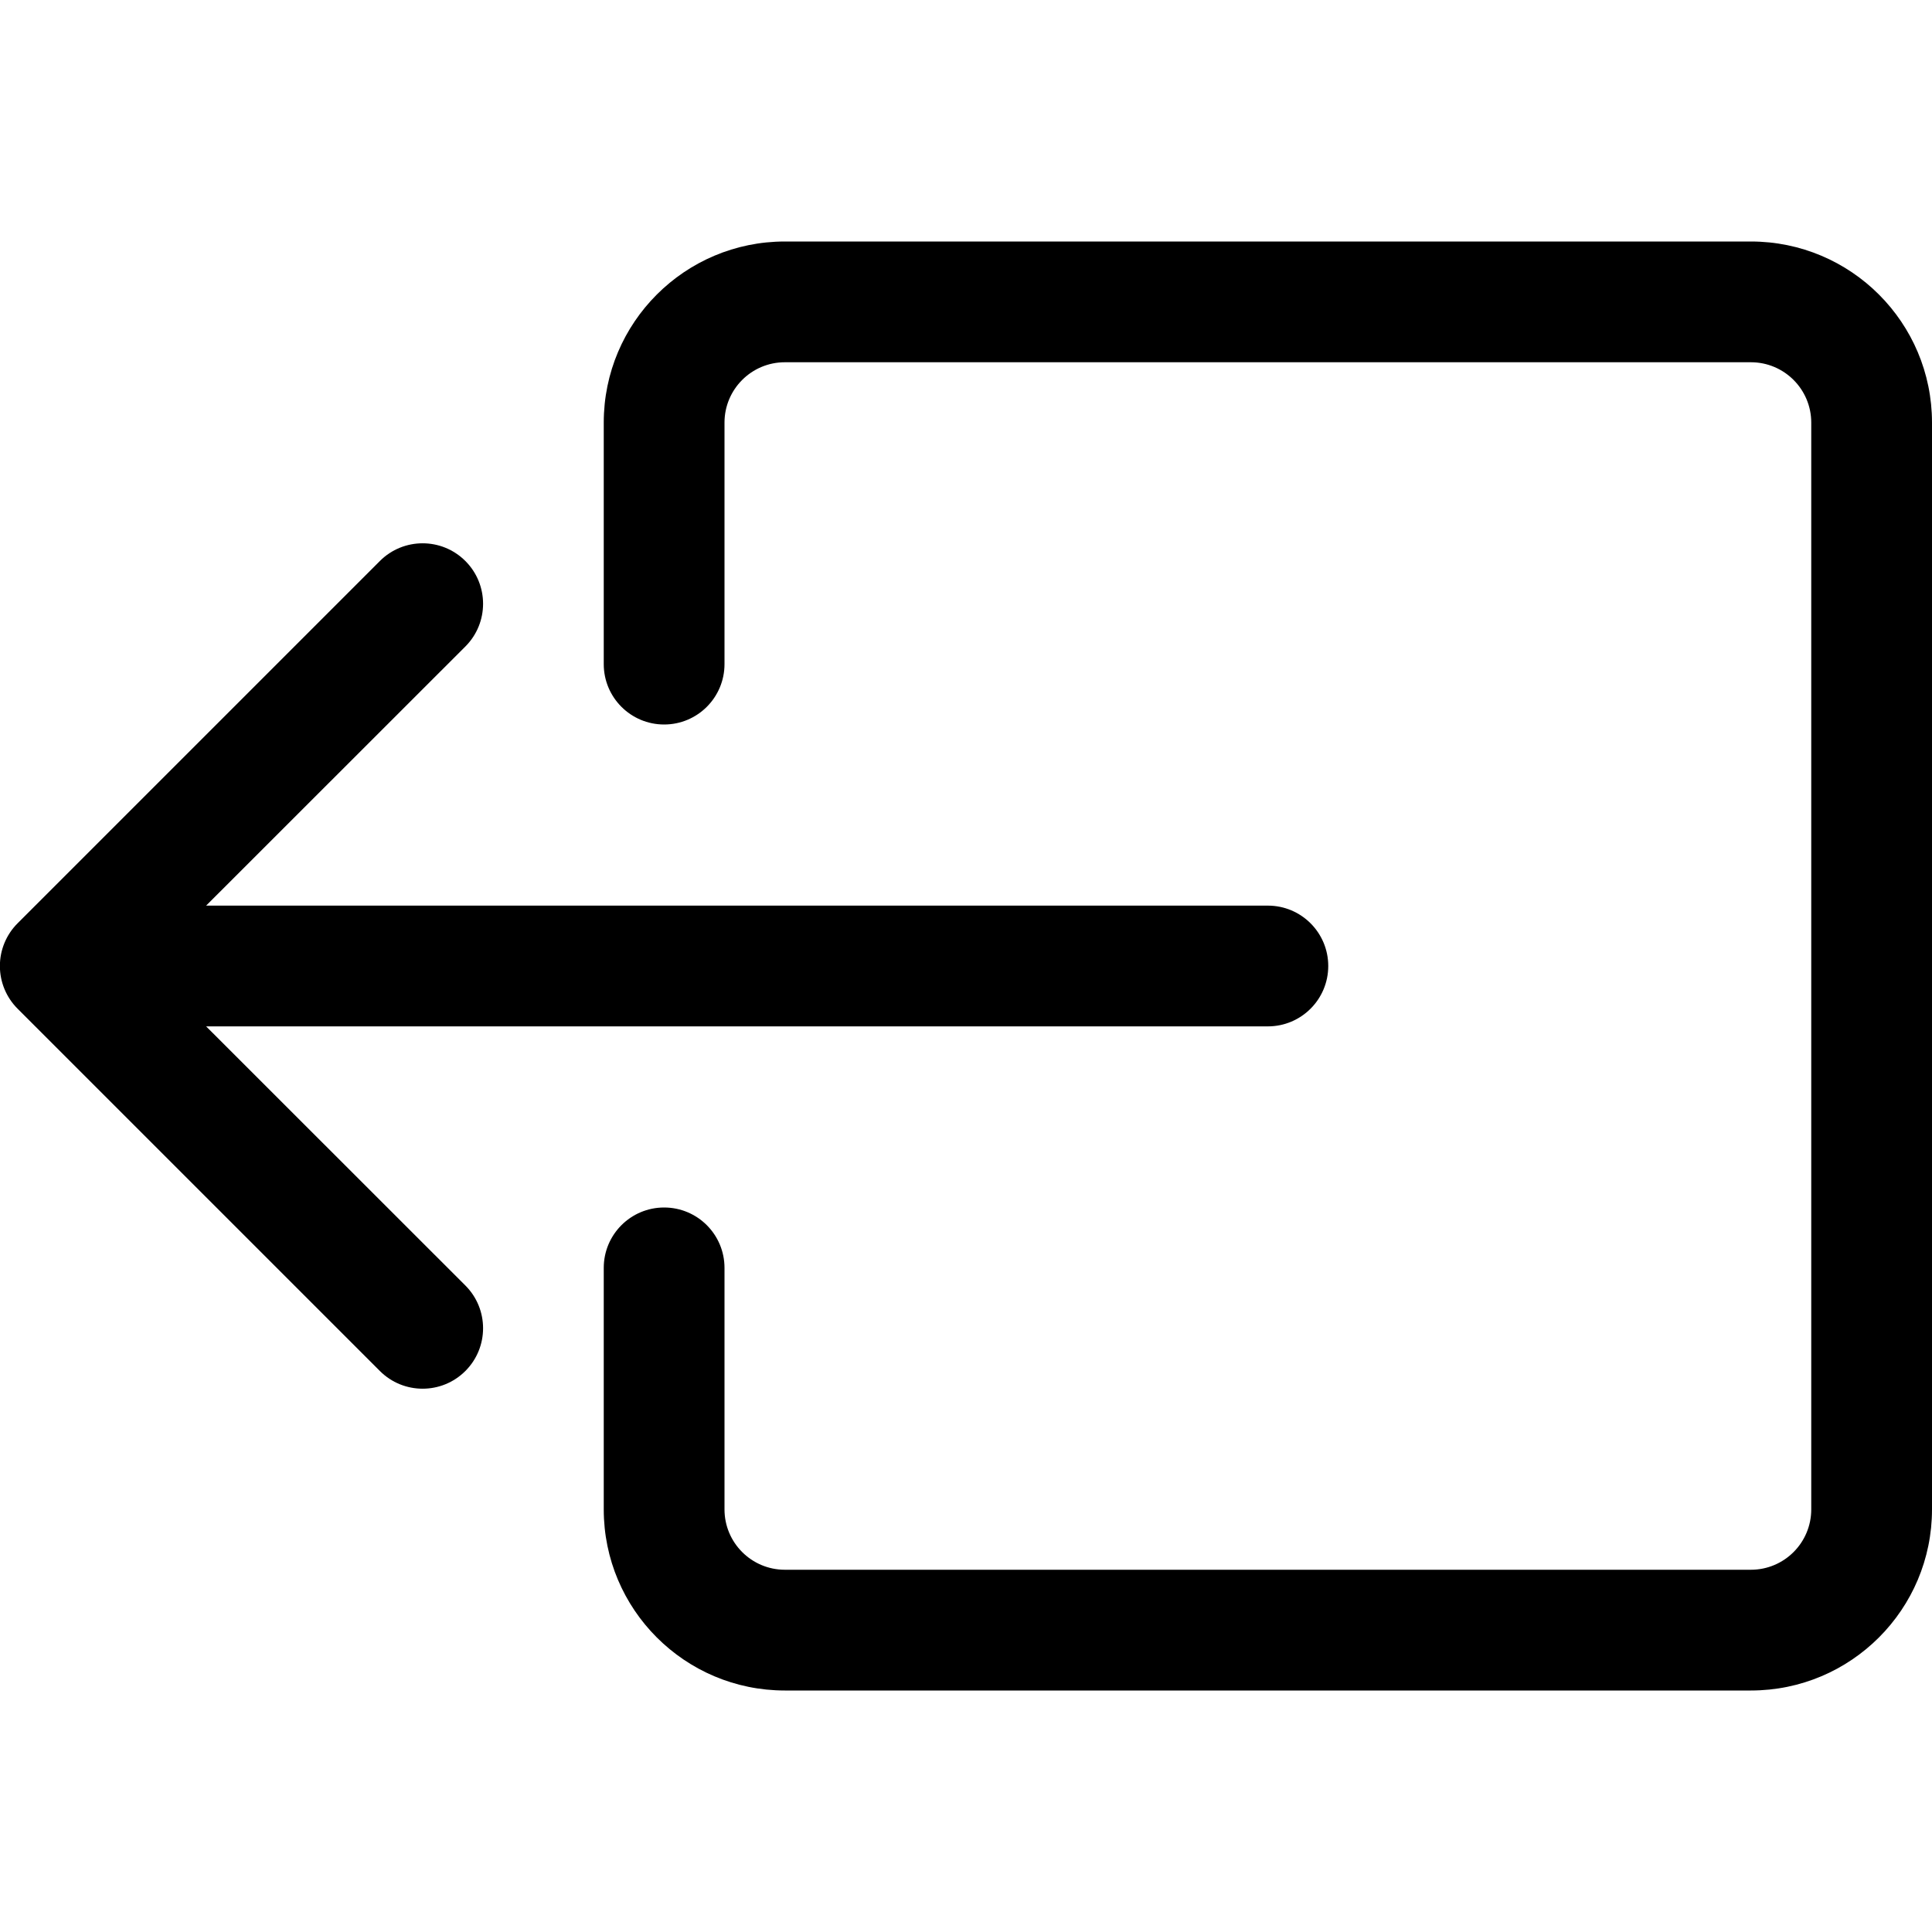
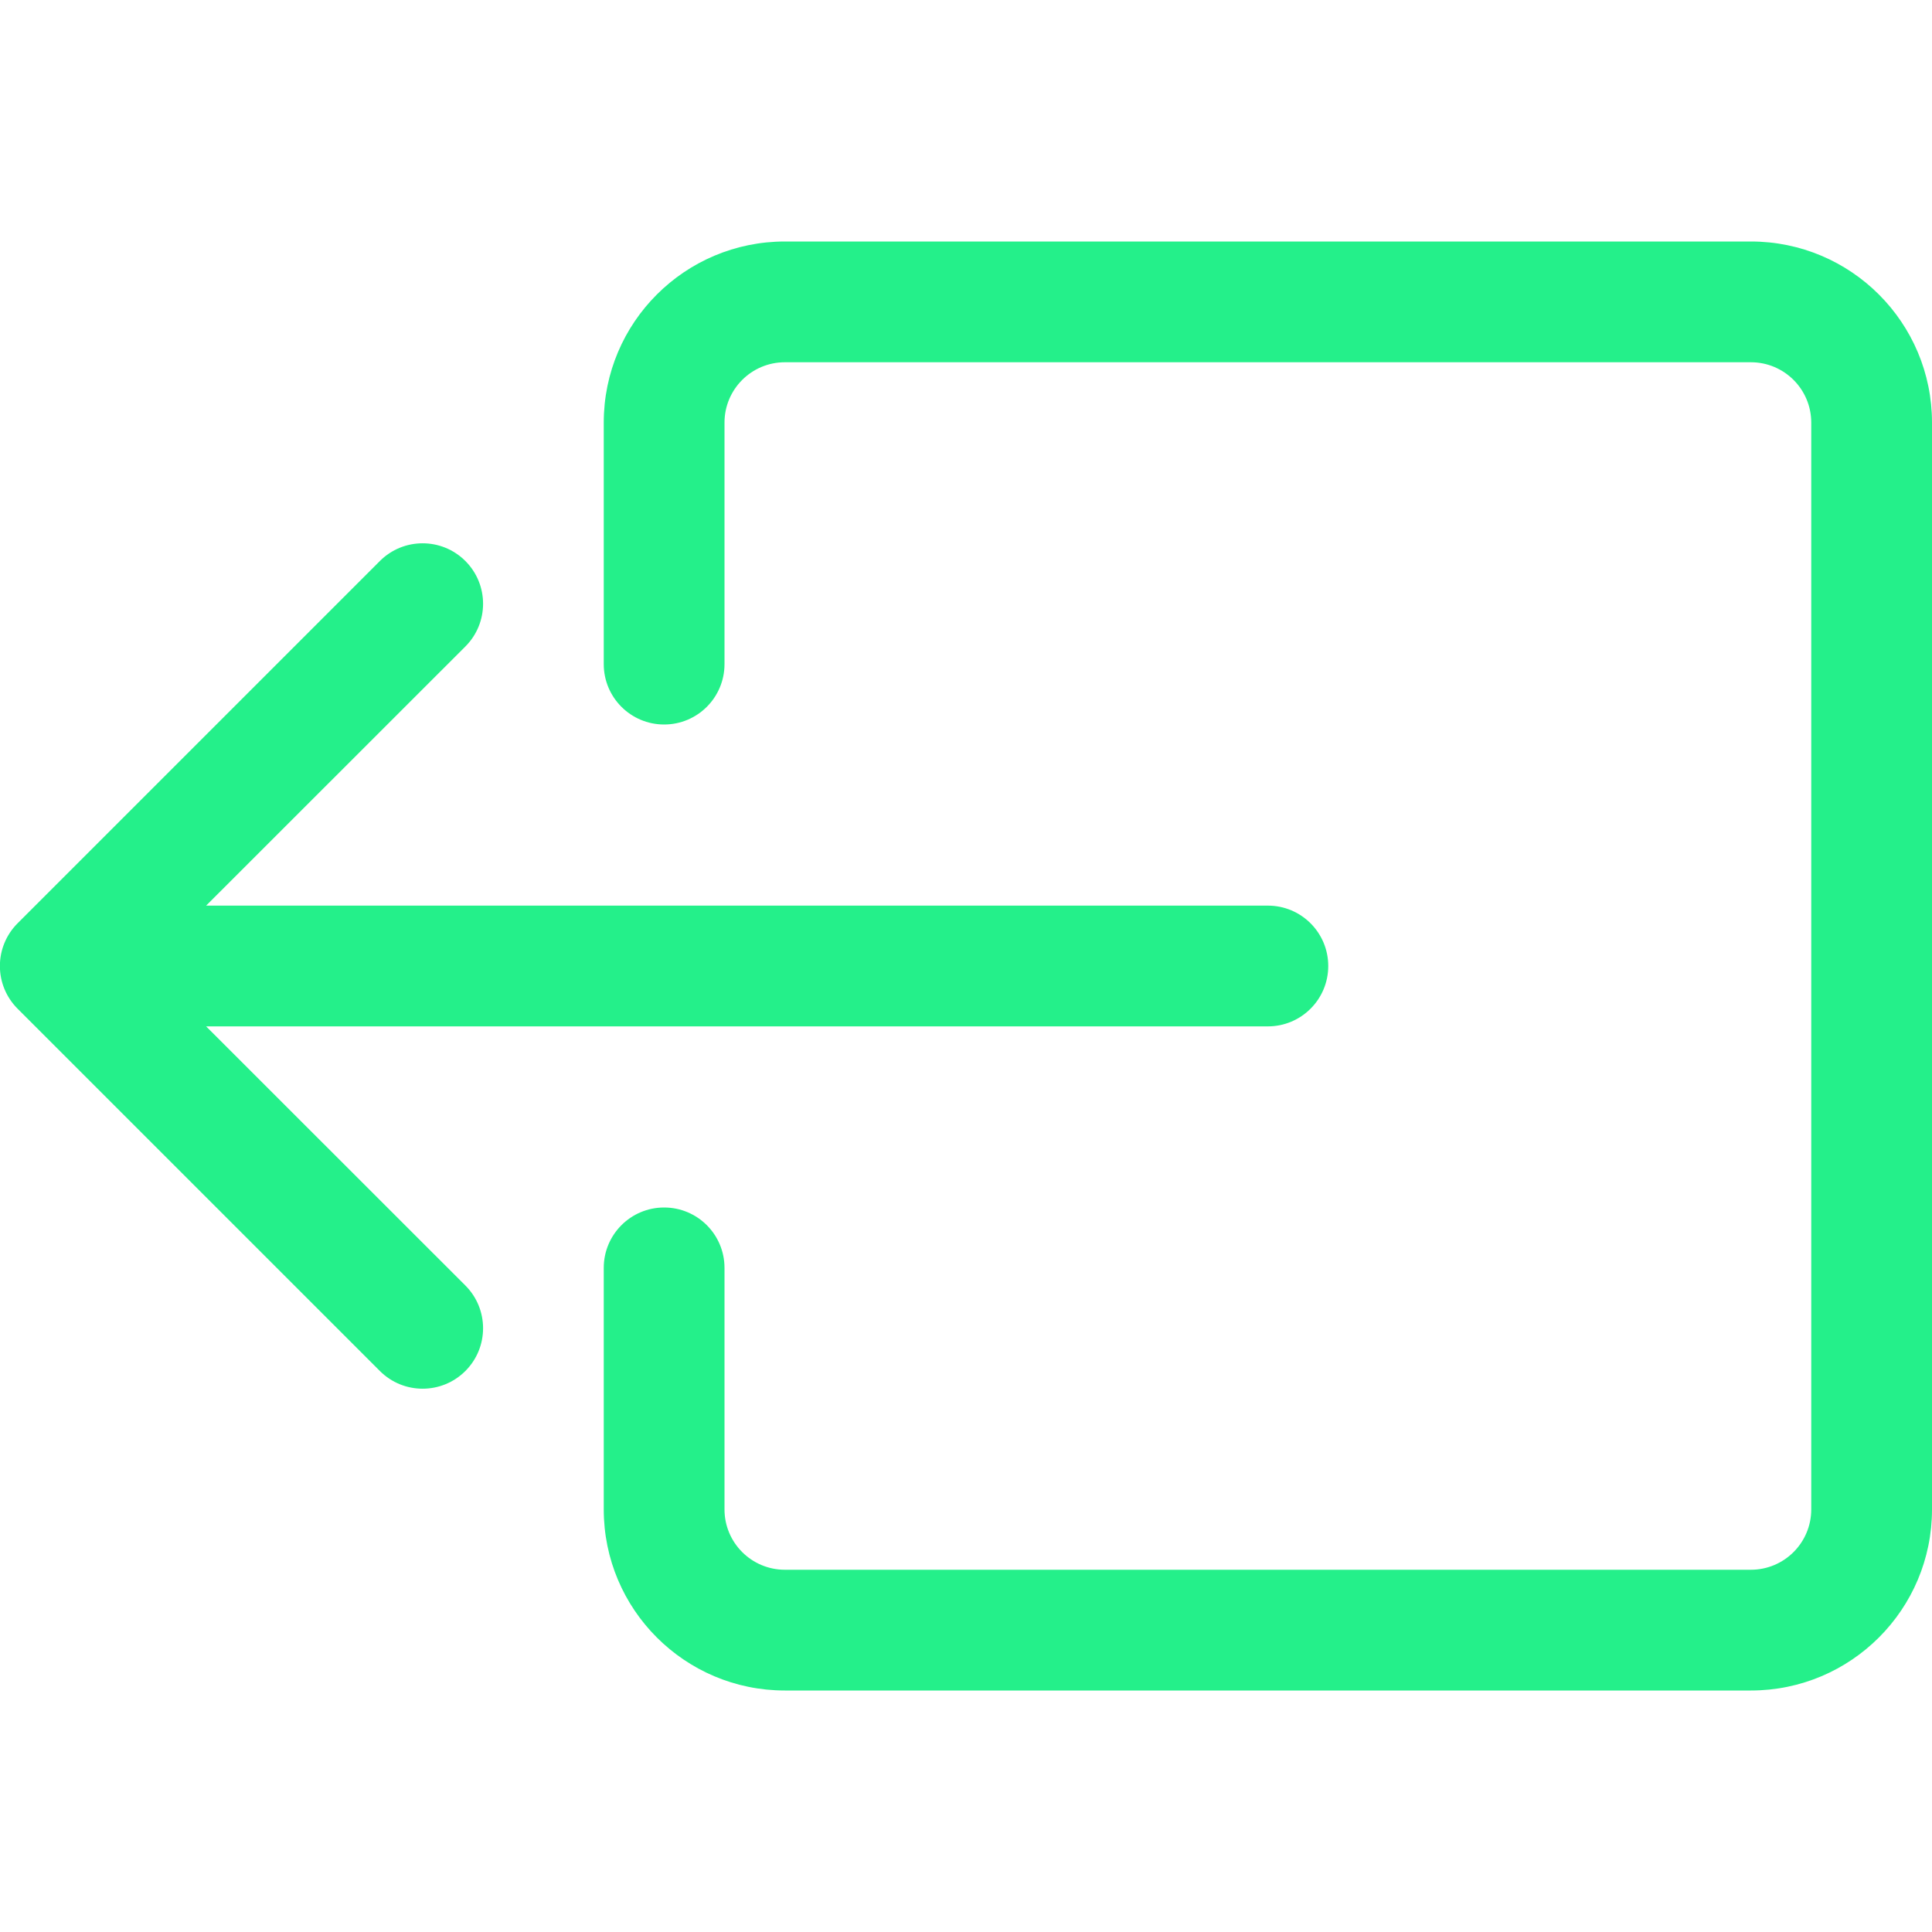
- <svg xmlns="http://www.w3.org/2000/svg" width="16" height="16" fill="currentColor" class="bi bi-box-arrow-left" viewBox="0 0 16 16">
+ <svg xmlns="http://www.w3.org/2000/svg" width="16" height="16" fill="#24F08A" class="bi bi-box-arrow-left" viewBox="0 0 16 16">
  <path fill-rule="evenodd" d="M6 12.5a.5.5 0 0 0 .5.5h8a.5.5 0 0 0 .5-.5v-9a.5.5 0 0 0-.5-.5h-8a.5.5 0 0 0-.5.5v2a.5.5 0 0 1-1 0v-2A1.5 1.5 0 0 1 6.5 2h8A1.5 1.5 0 0 1 16 3.5v9a1.5 1.5 0 0 1-1.5 1.5h-8A1.5 1.5 0 0 1 5 12.5v-2a.5.5 0 0 1 1 0z" />
  <path fill-rule="evenodd" d="M.146 8.354a.5.5 0 0 1 0-.708l3-3a.5.5 0 1 1 .708.708L1.707 7.5H10.5a.5.5 0 0 1 0 1H1.707l2.147 2.146a.5.5 0 0 1-.708.708z" />
</svg>
